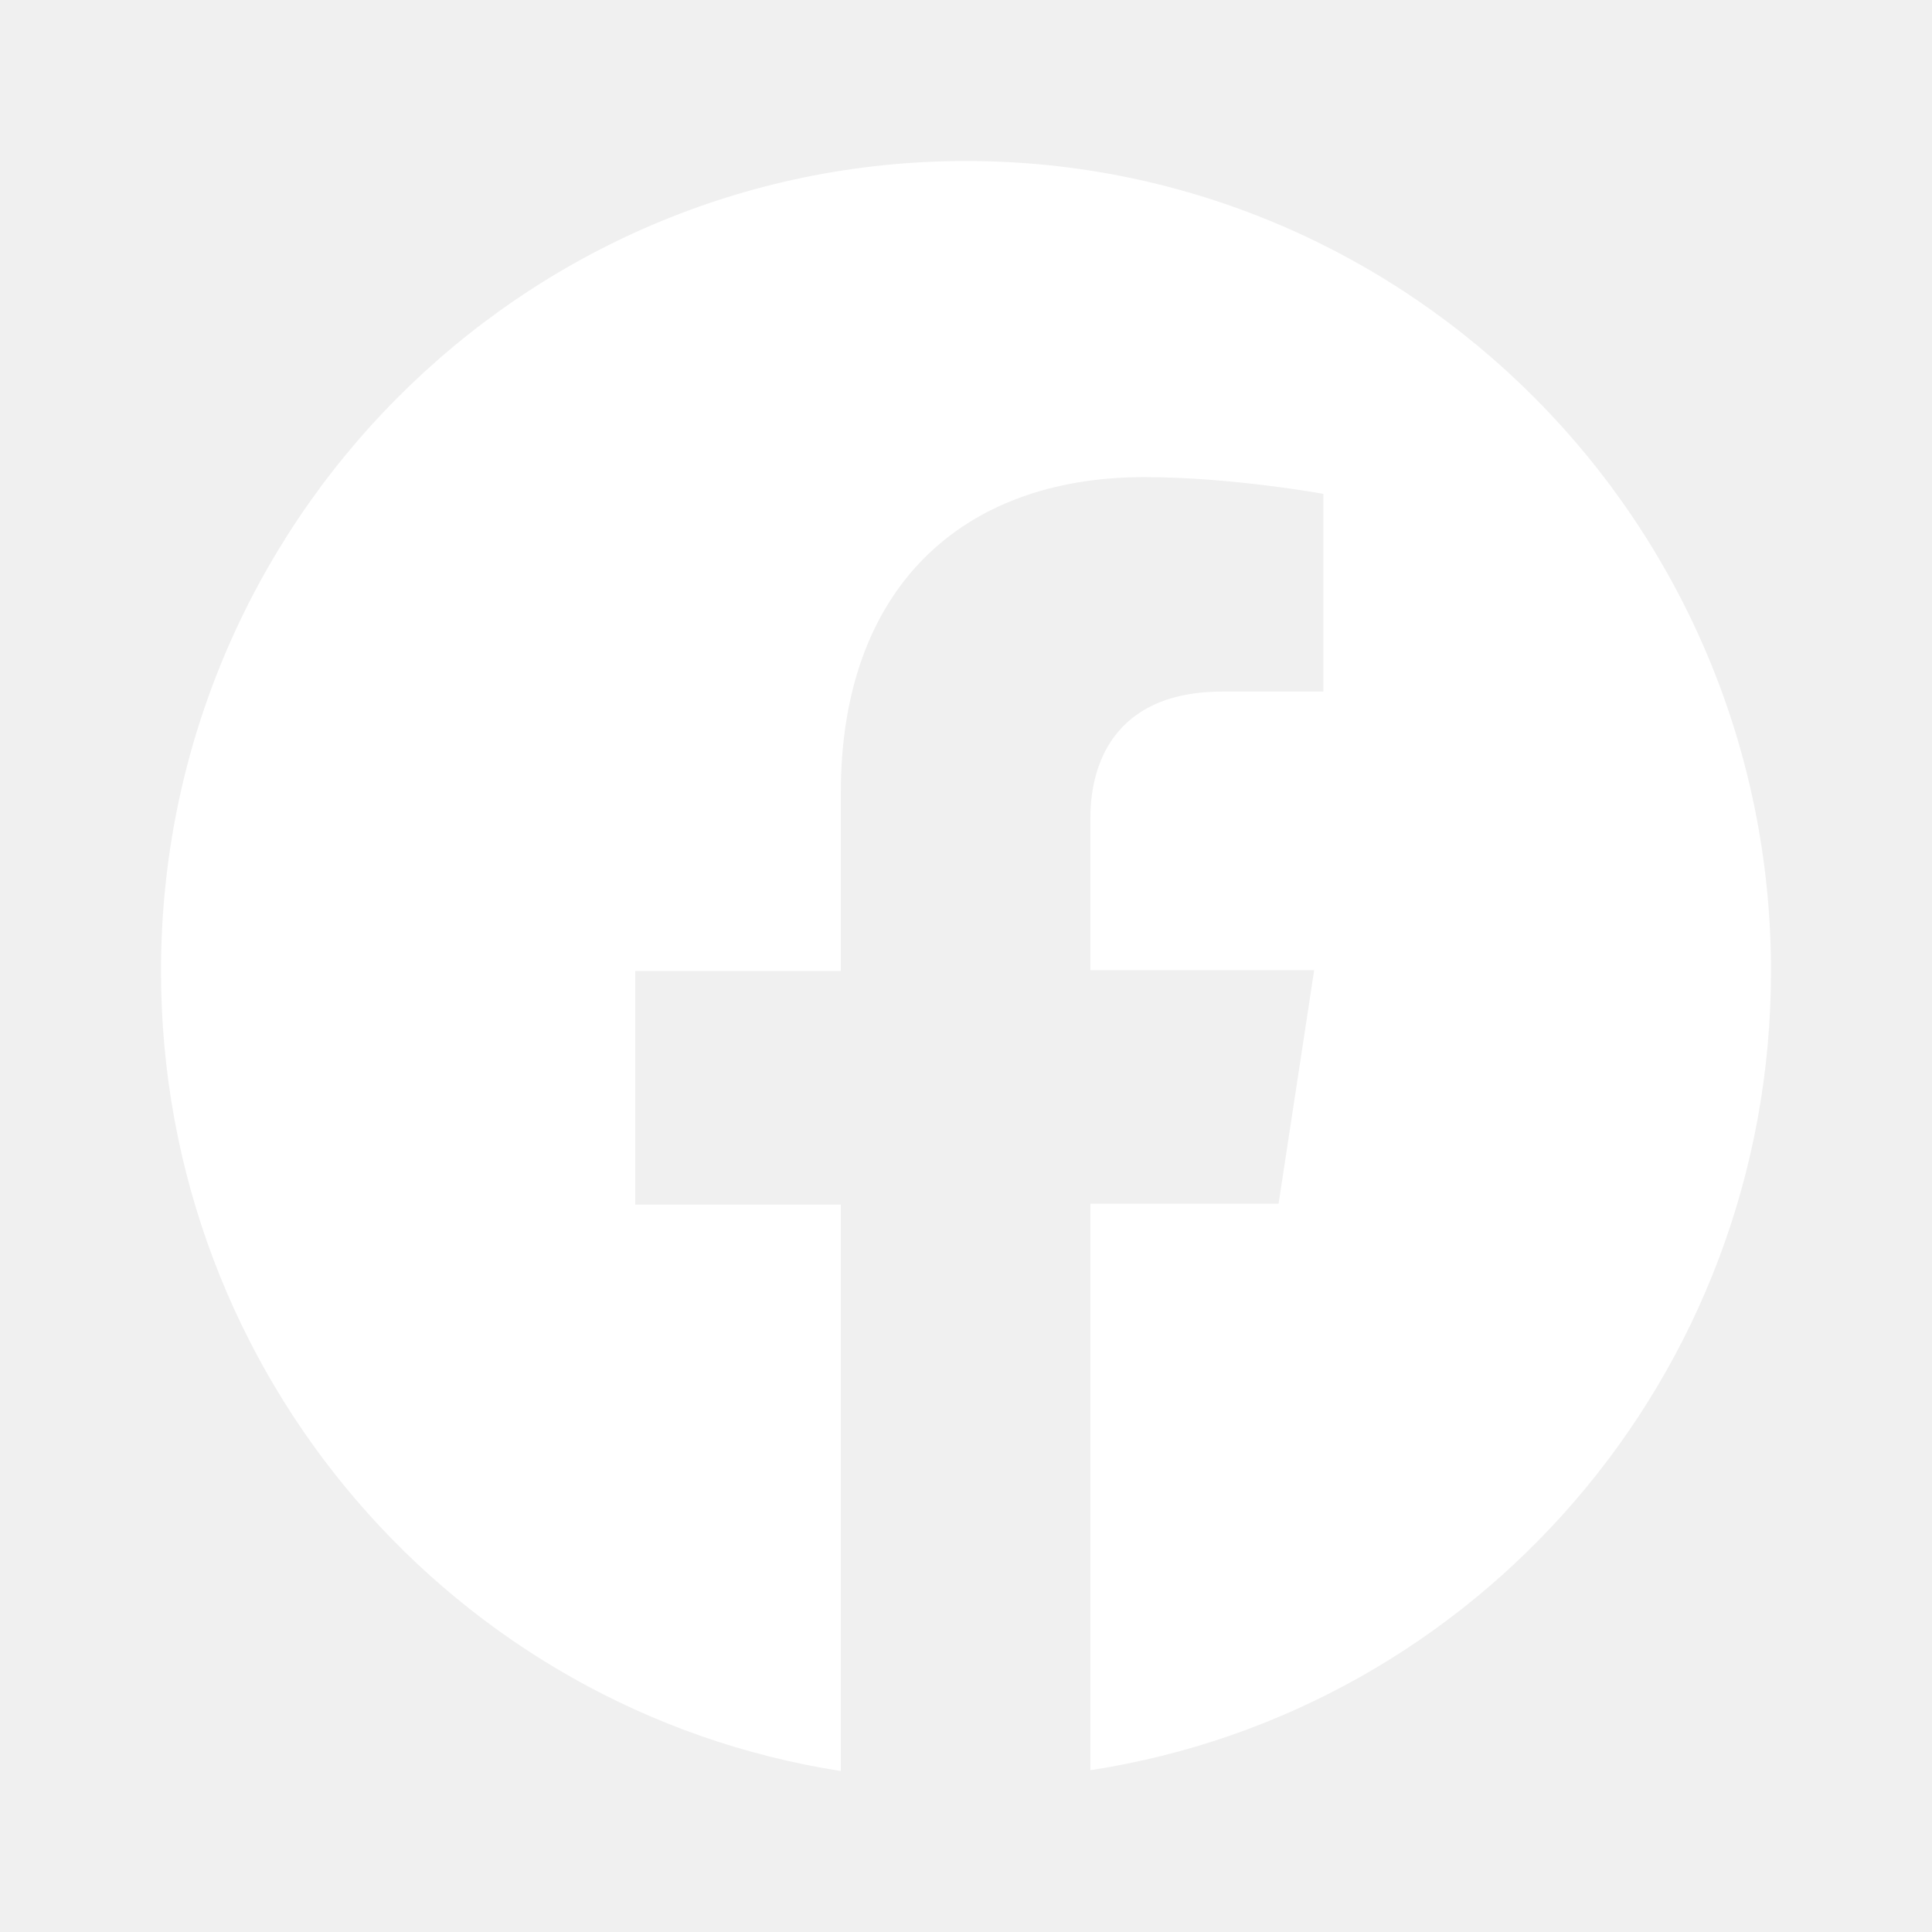
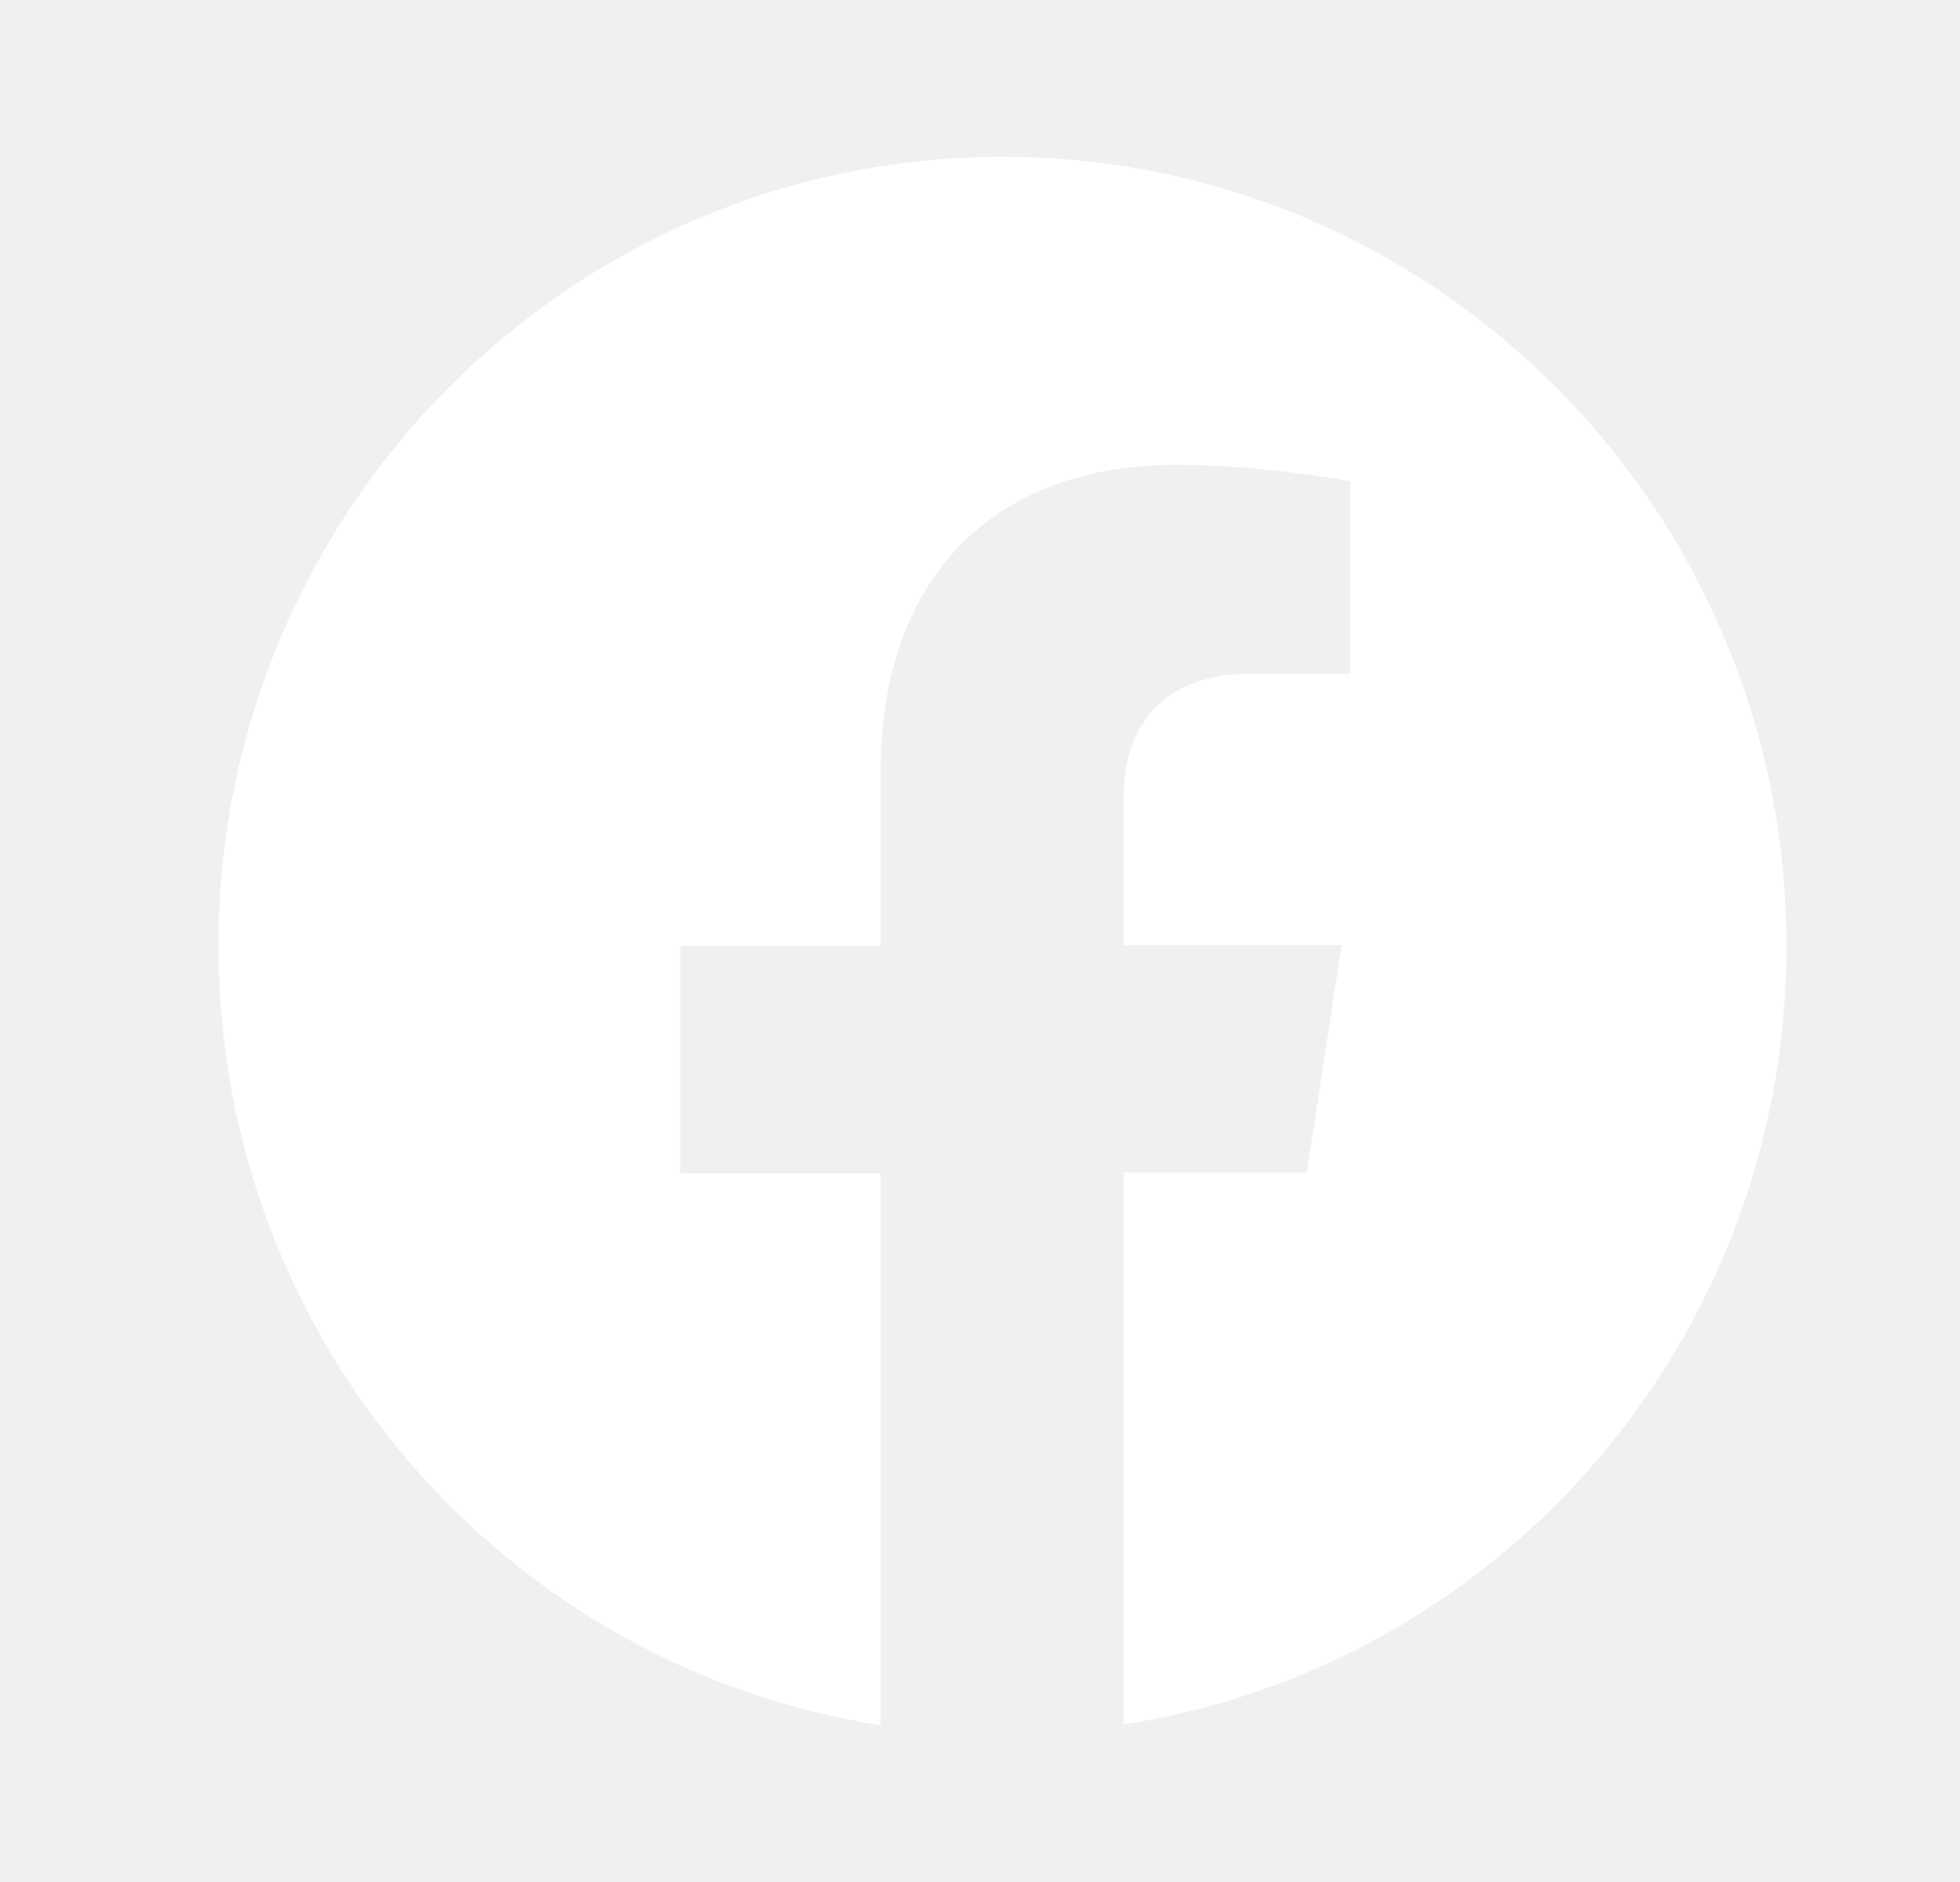
- <svg xmlns="http://www.w3.org/2000/svg" width="24" height="24" viewBox="0 0 24 24" fill="none">
-   <path d="M22 12.062C22 6.508 17.52 2 12 2C6.48 2 2 6.508 2 12.062C2 17.088 5.656 21.254 10.445 22V14.964H7.891V12.062H10.445V9.845C10.445 7.326 11.928 5.927 14.214 5.927C15.306 5.927 16.439 6.135 16.439 6.135V8.591H15.182C13.936 8.591 13.545 9.378 13.545 10.166V12.052H16.325L15.883 14.953H13.545V21.99C18.344 21.254 22 17.088 22 12.062Z" fill="white" />
+ <svg xmlns="http://www.w3.org/2000/svg" width="25" height="24" viewBox="0 0 25 24" fill="none">
+   <path d="M22.787 12.062C22.787 6.508 18.307 2 12.787 2C7.267 2 2.787 6.508 2.787 12.062C2.787 17.088 6.443 21.254 11.232 22V14.964H8.677V12.062H11.232V9.845C11.232 7.326 12.714 5.927 15.001 5.927C16.093 5.927 17.225 6.135 17.225 6.135V8.591H15.969C14.723 8.591 14.331 9.378 14.331 10.166V12.052H17.112L16.669 14.953H14.331V21.99C19.131 21.254 22.787 17.088 22.787 12.062Z" fill="white" />
</svg>
